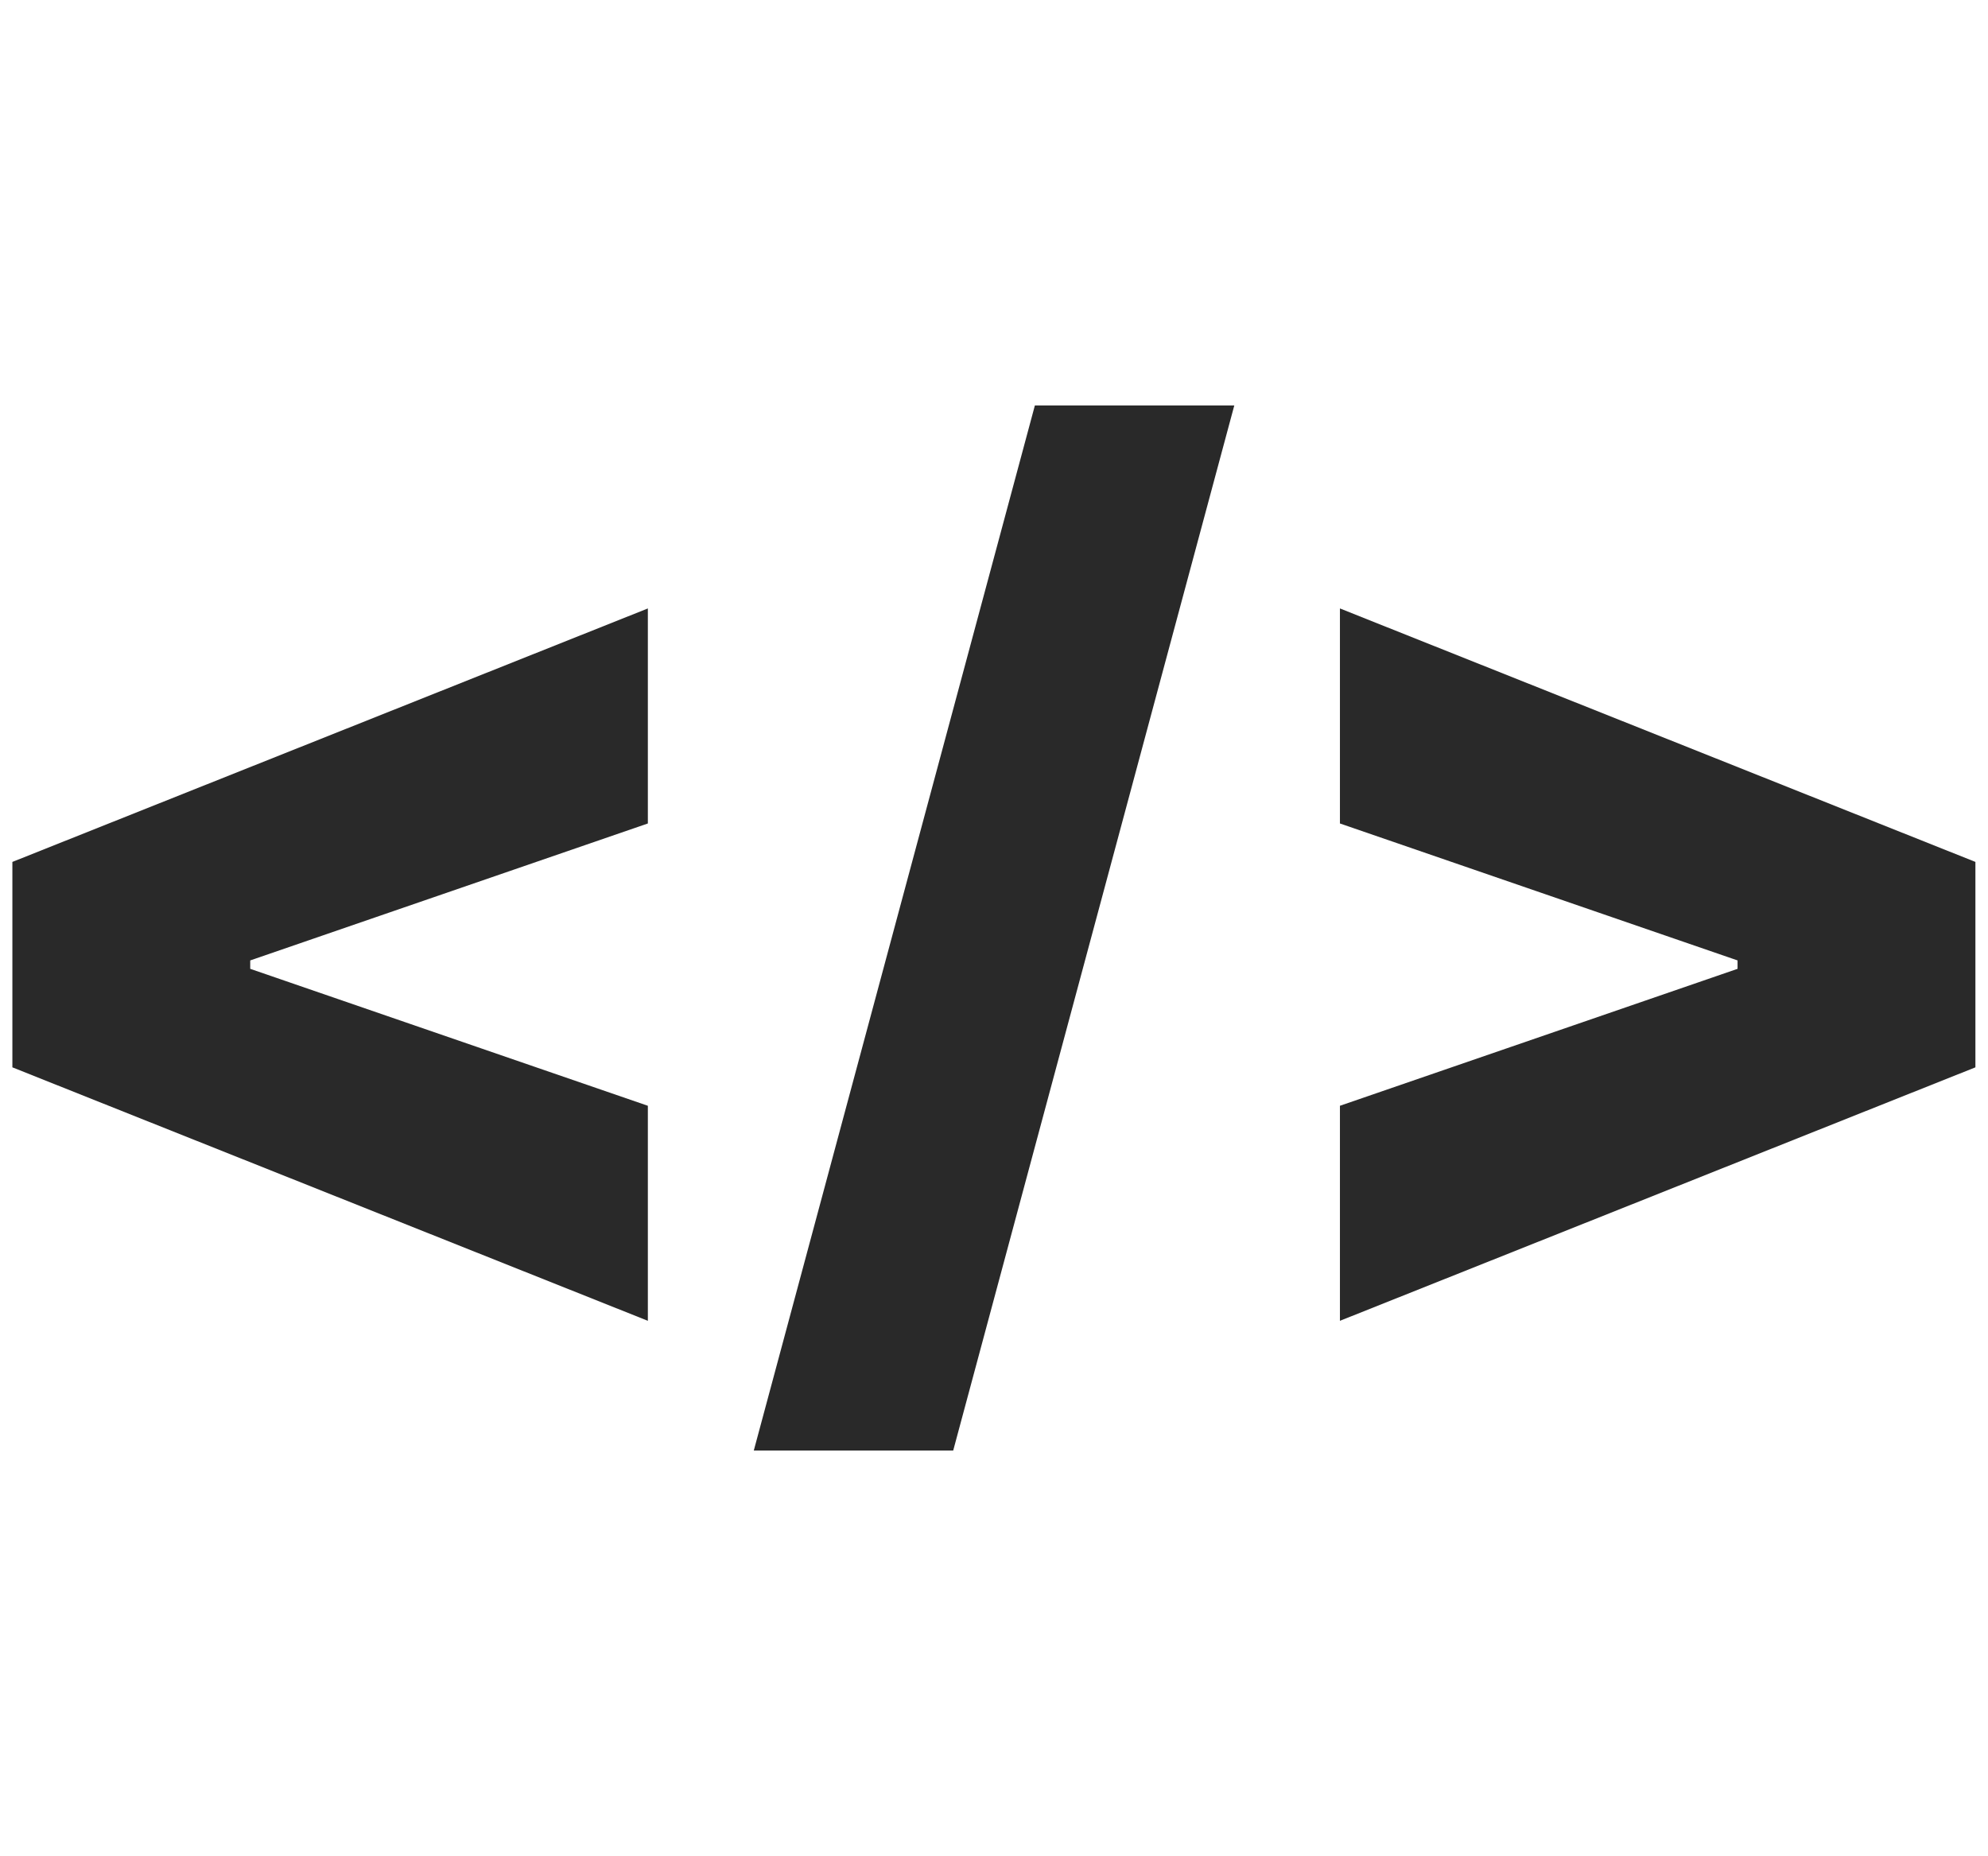
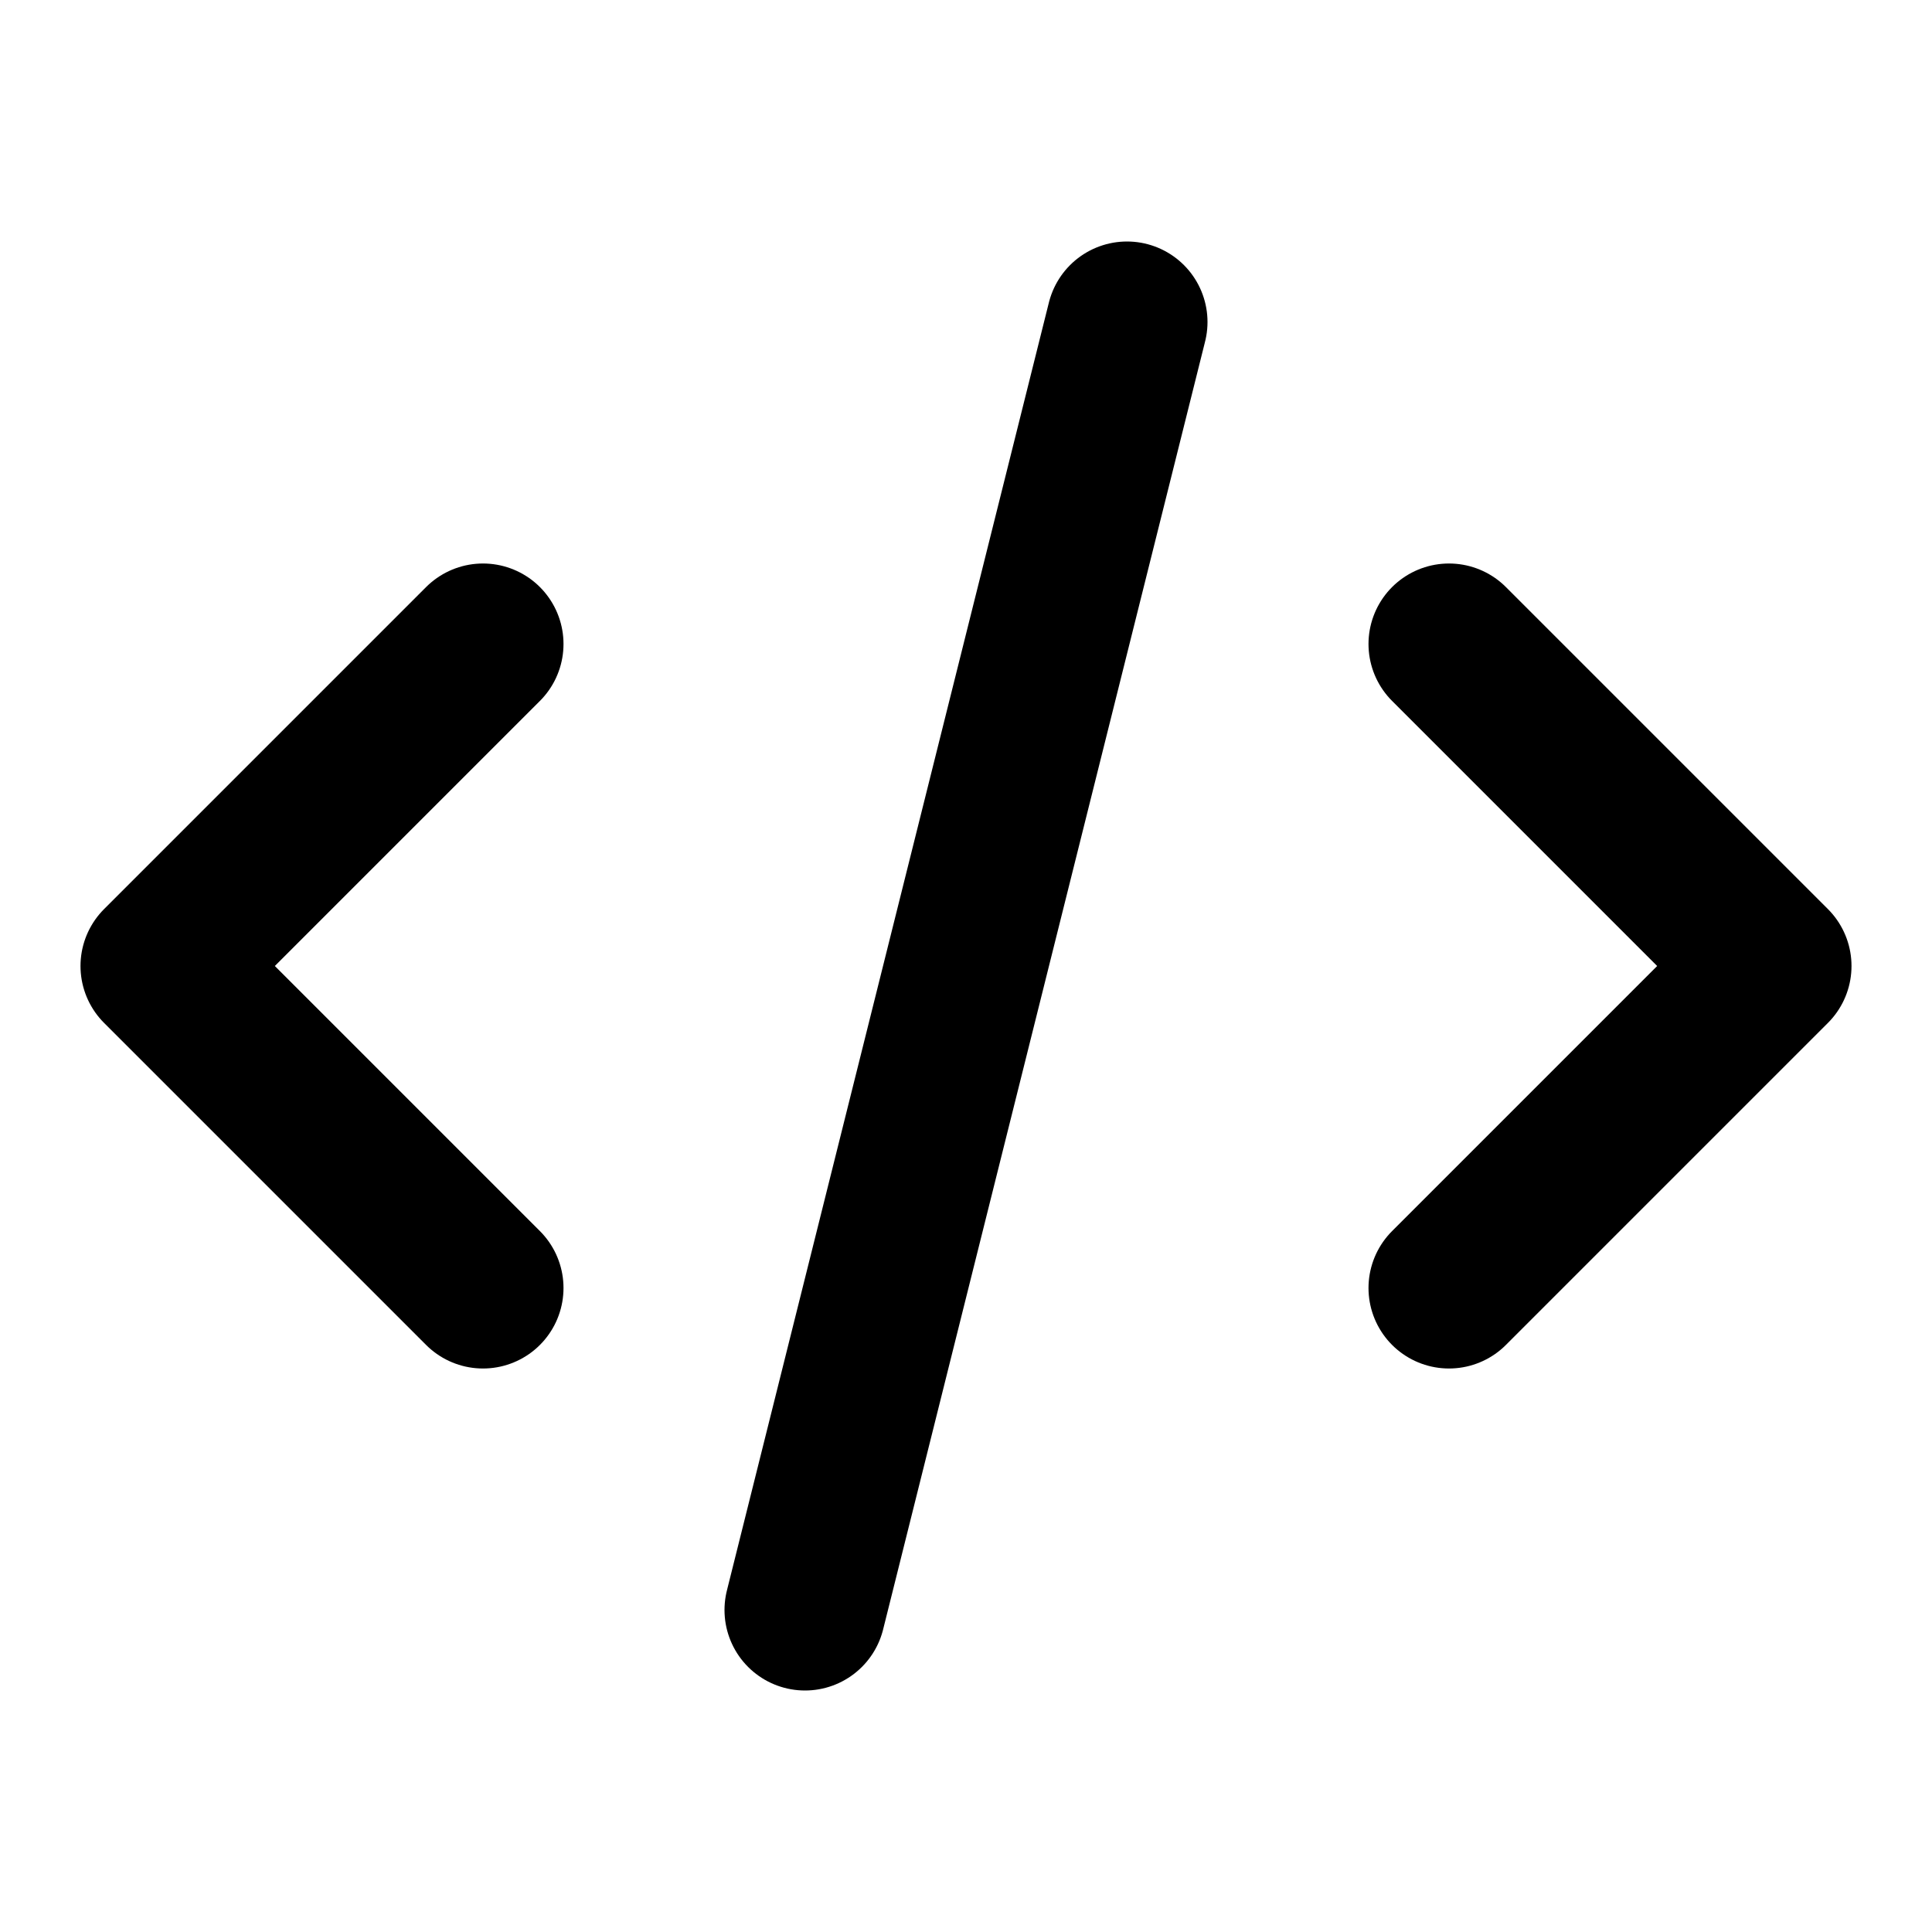
- <svg xmlns="http://www.w3.org/2000/svg" width="100%" height="100%" viewBox="0 0 2500 2334" version="1.1" xml:space="preserve" style="fill-rule:evenodd;clip-rule:evenodd;stroke-linejoin:round;stroke-miterlimit:2;">
-   <g transform="matrix(5.24539,0,0,5.24539,-1593.99,-1974.38)">
-     <g transform="matrix(288,0,0,288,283.235,692.769)">
-       <path d="M0.082,-0.21L0.611,0.001L0.611,-0.178L0.28,-0.292L0.28,-0.299L0.611,-0.413L0.611,-0.592L0.082,-0.381L0.082,-0.21Z" style="fill:rgb(41,41,41);fill-rule:nonzero;" />
-     </g>
-     <g transform="matrix(288,0,0,288,482.871,692.769)">
-       <path d="M0.406,-0.761L0.24,-0.761L0.006,0.109L0.172,0.109L0.406,-0.761Z" style="fill:rgb(41,41,41);fill-rule:nonzero;" />
-     </g>
-     <g transform="matrix(288,0,0,288,601.507,692.769)">
-       <path d="M0.611,-0.21L0.611,-0.381L0.082,-0.592L0.082,-0.413L0.413,-0.299L0.413,-0.292L0.082,-0.178L0.082,0.001L0.611,-0.21Z" style="fill:rgb(41,41,41);fill-rule:nonzero;" />
-     </g>
-   </g>
+ <svg xmlns="http://www.w3.org/2000/svg" class="h-6 w-6" fill="none" viewBox="0 0 24 24" stroke="currentColor">
+   <path stroke-linecap="round" stroke-linejoin="round" stroke-width="2" d="M10 20l4-16m4 4l4 4-4 4M6 16l-4-4 4-4" />
</svg>
